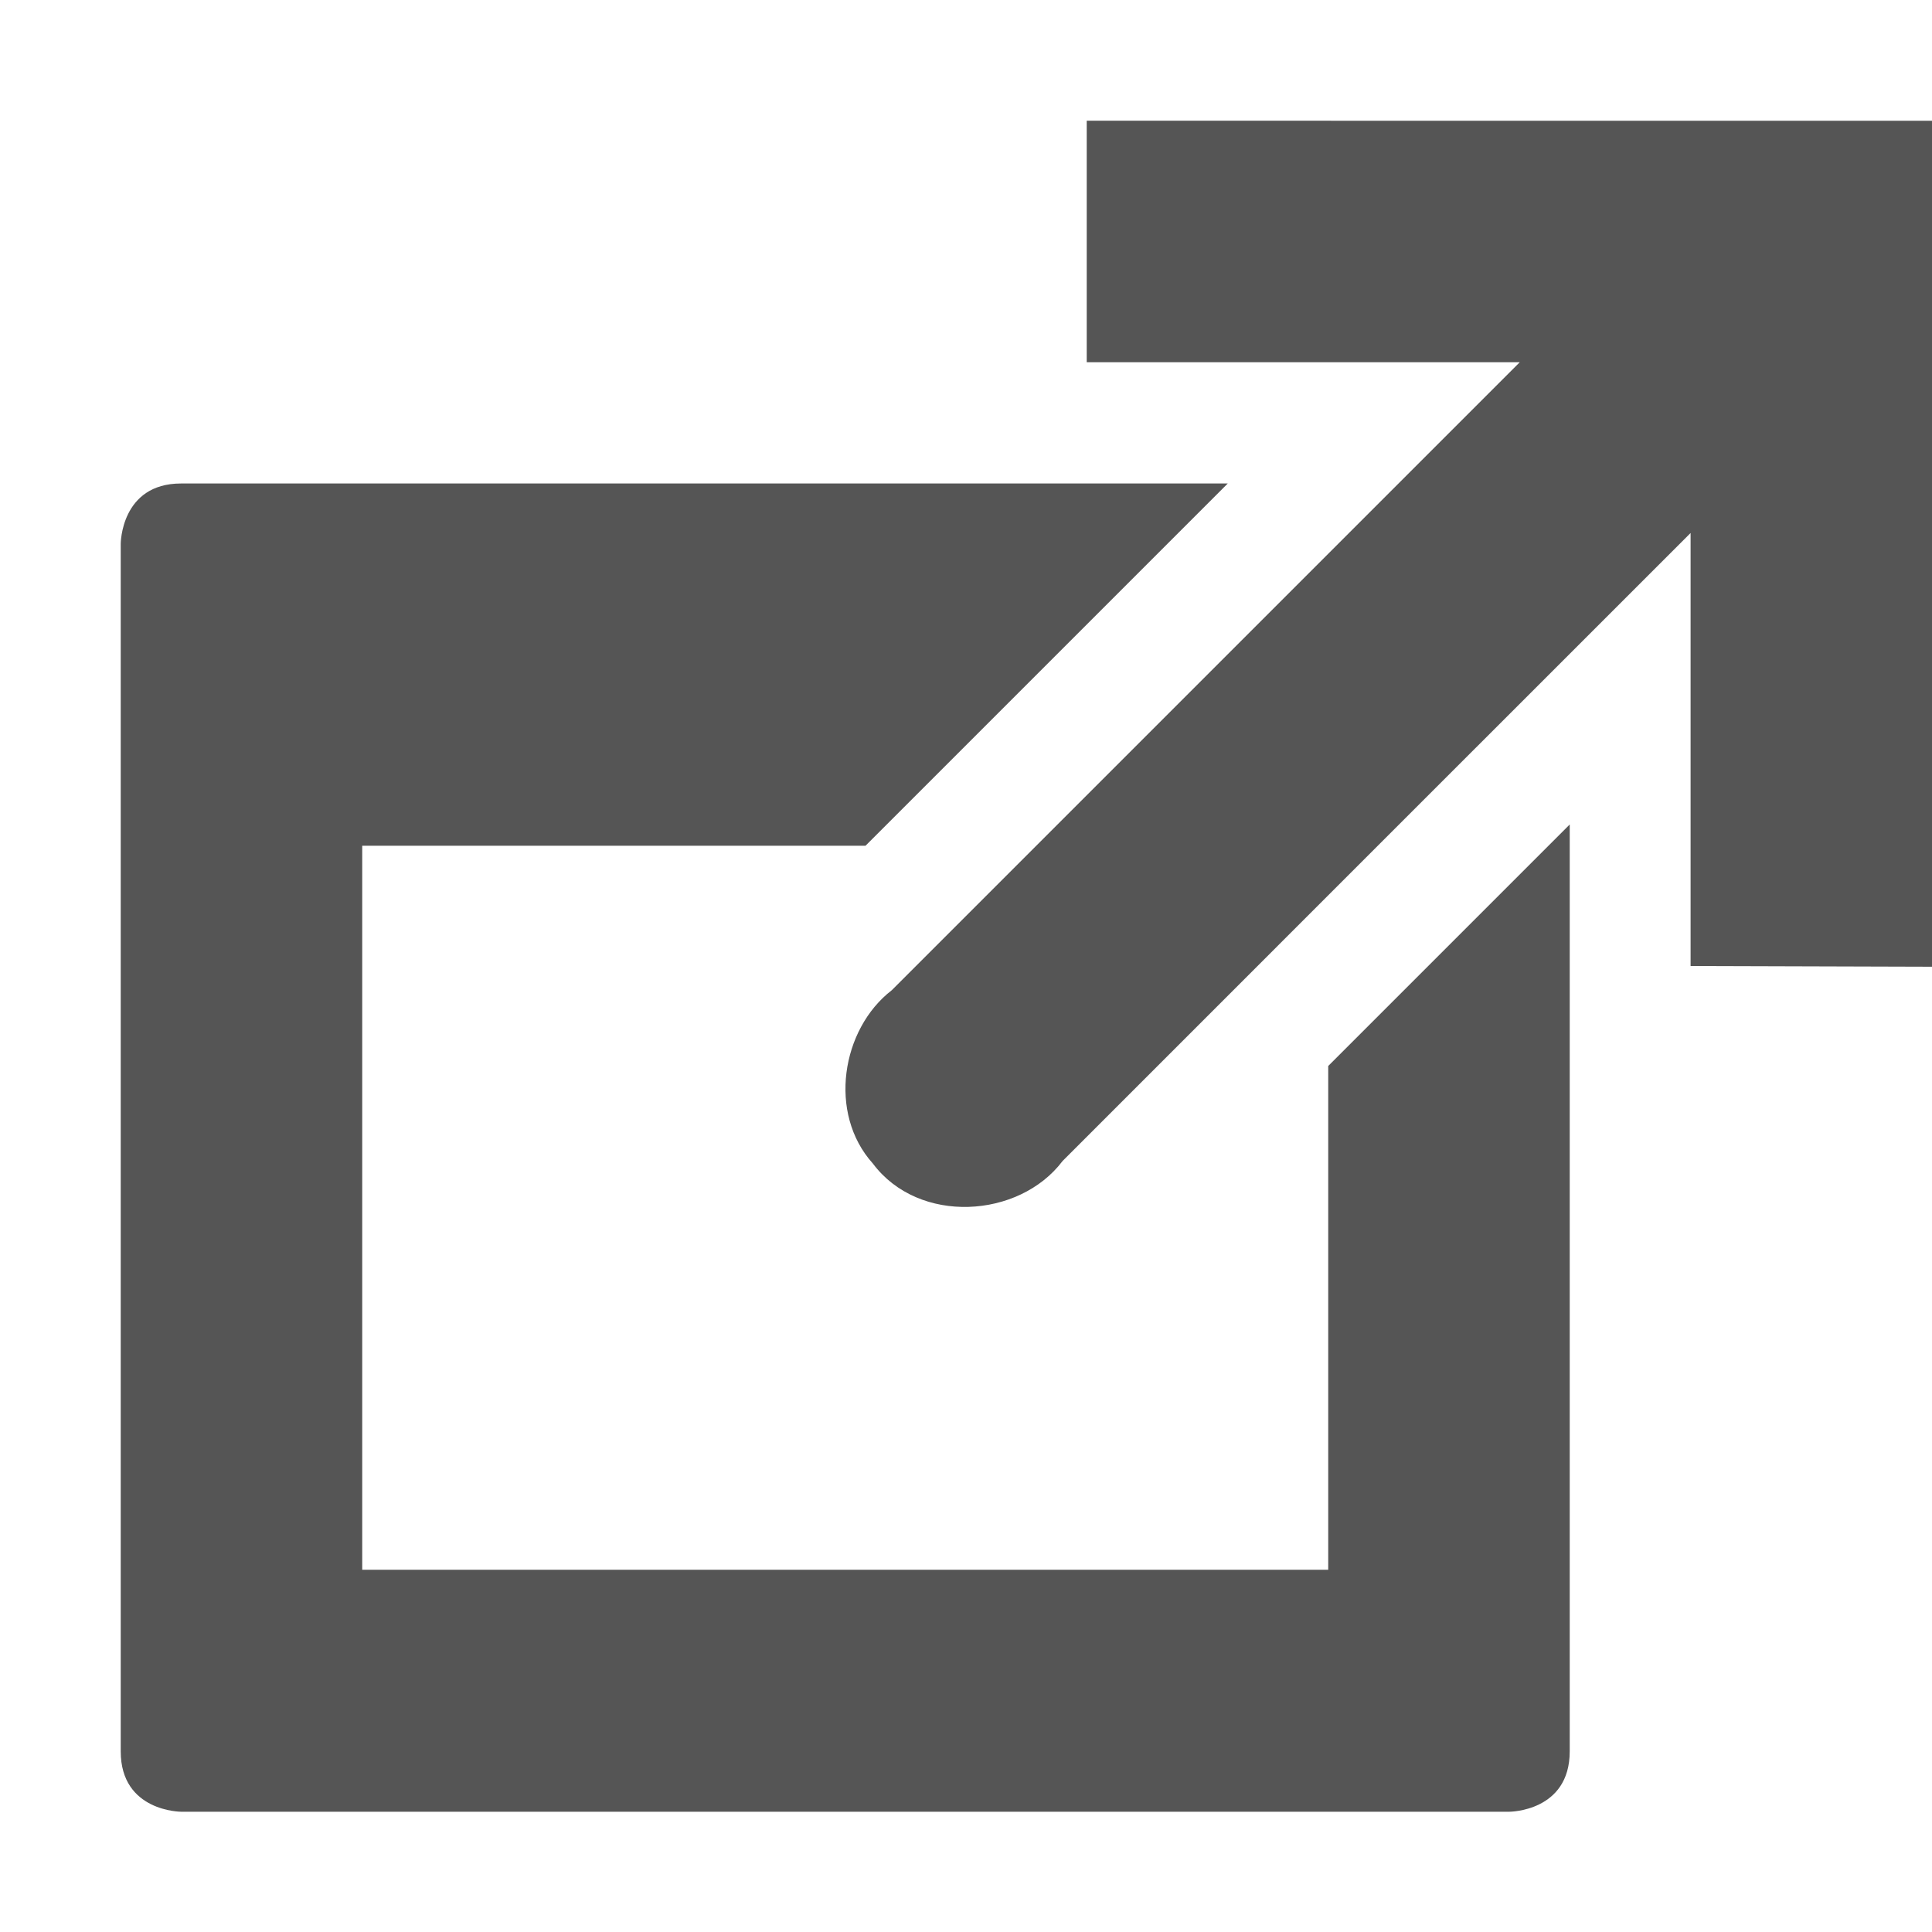
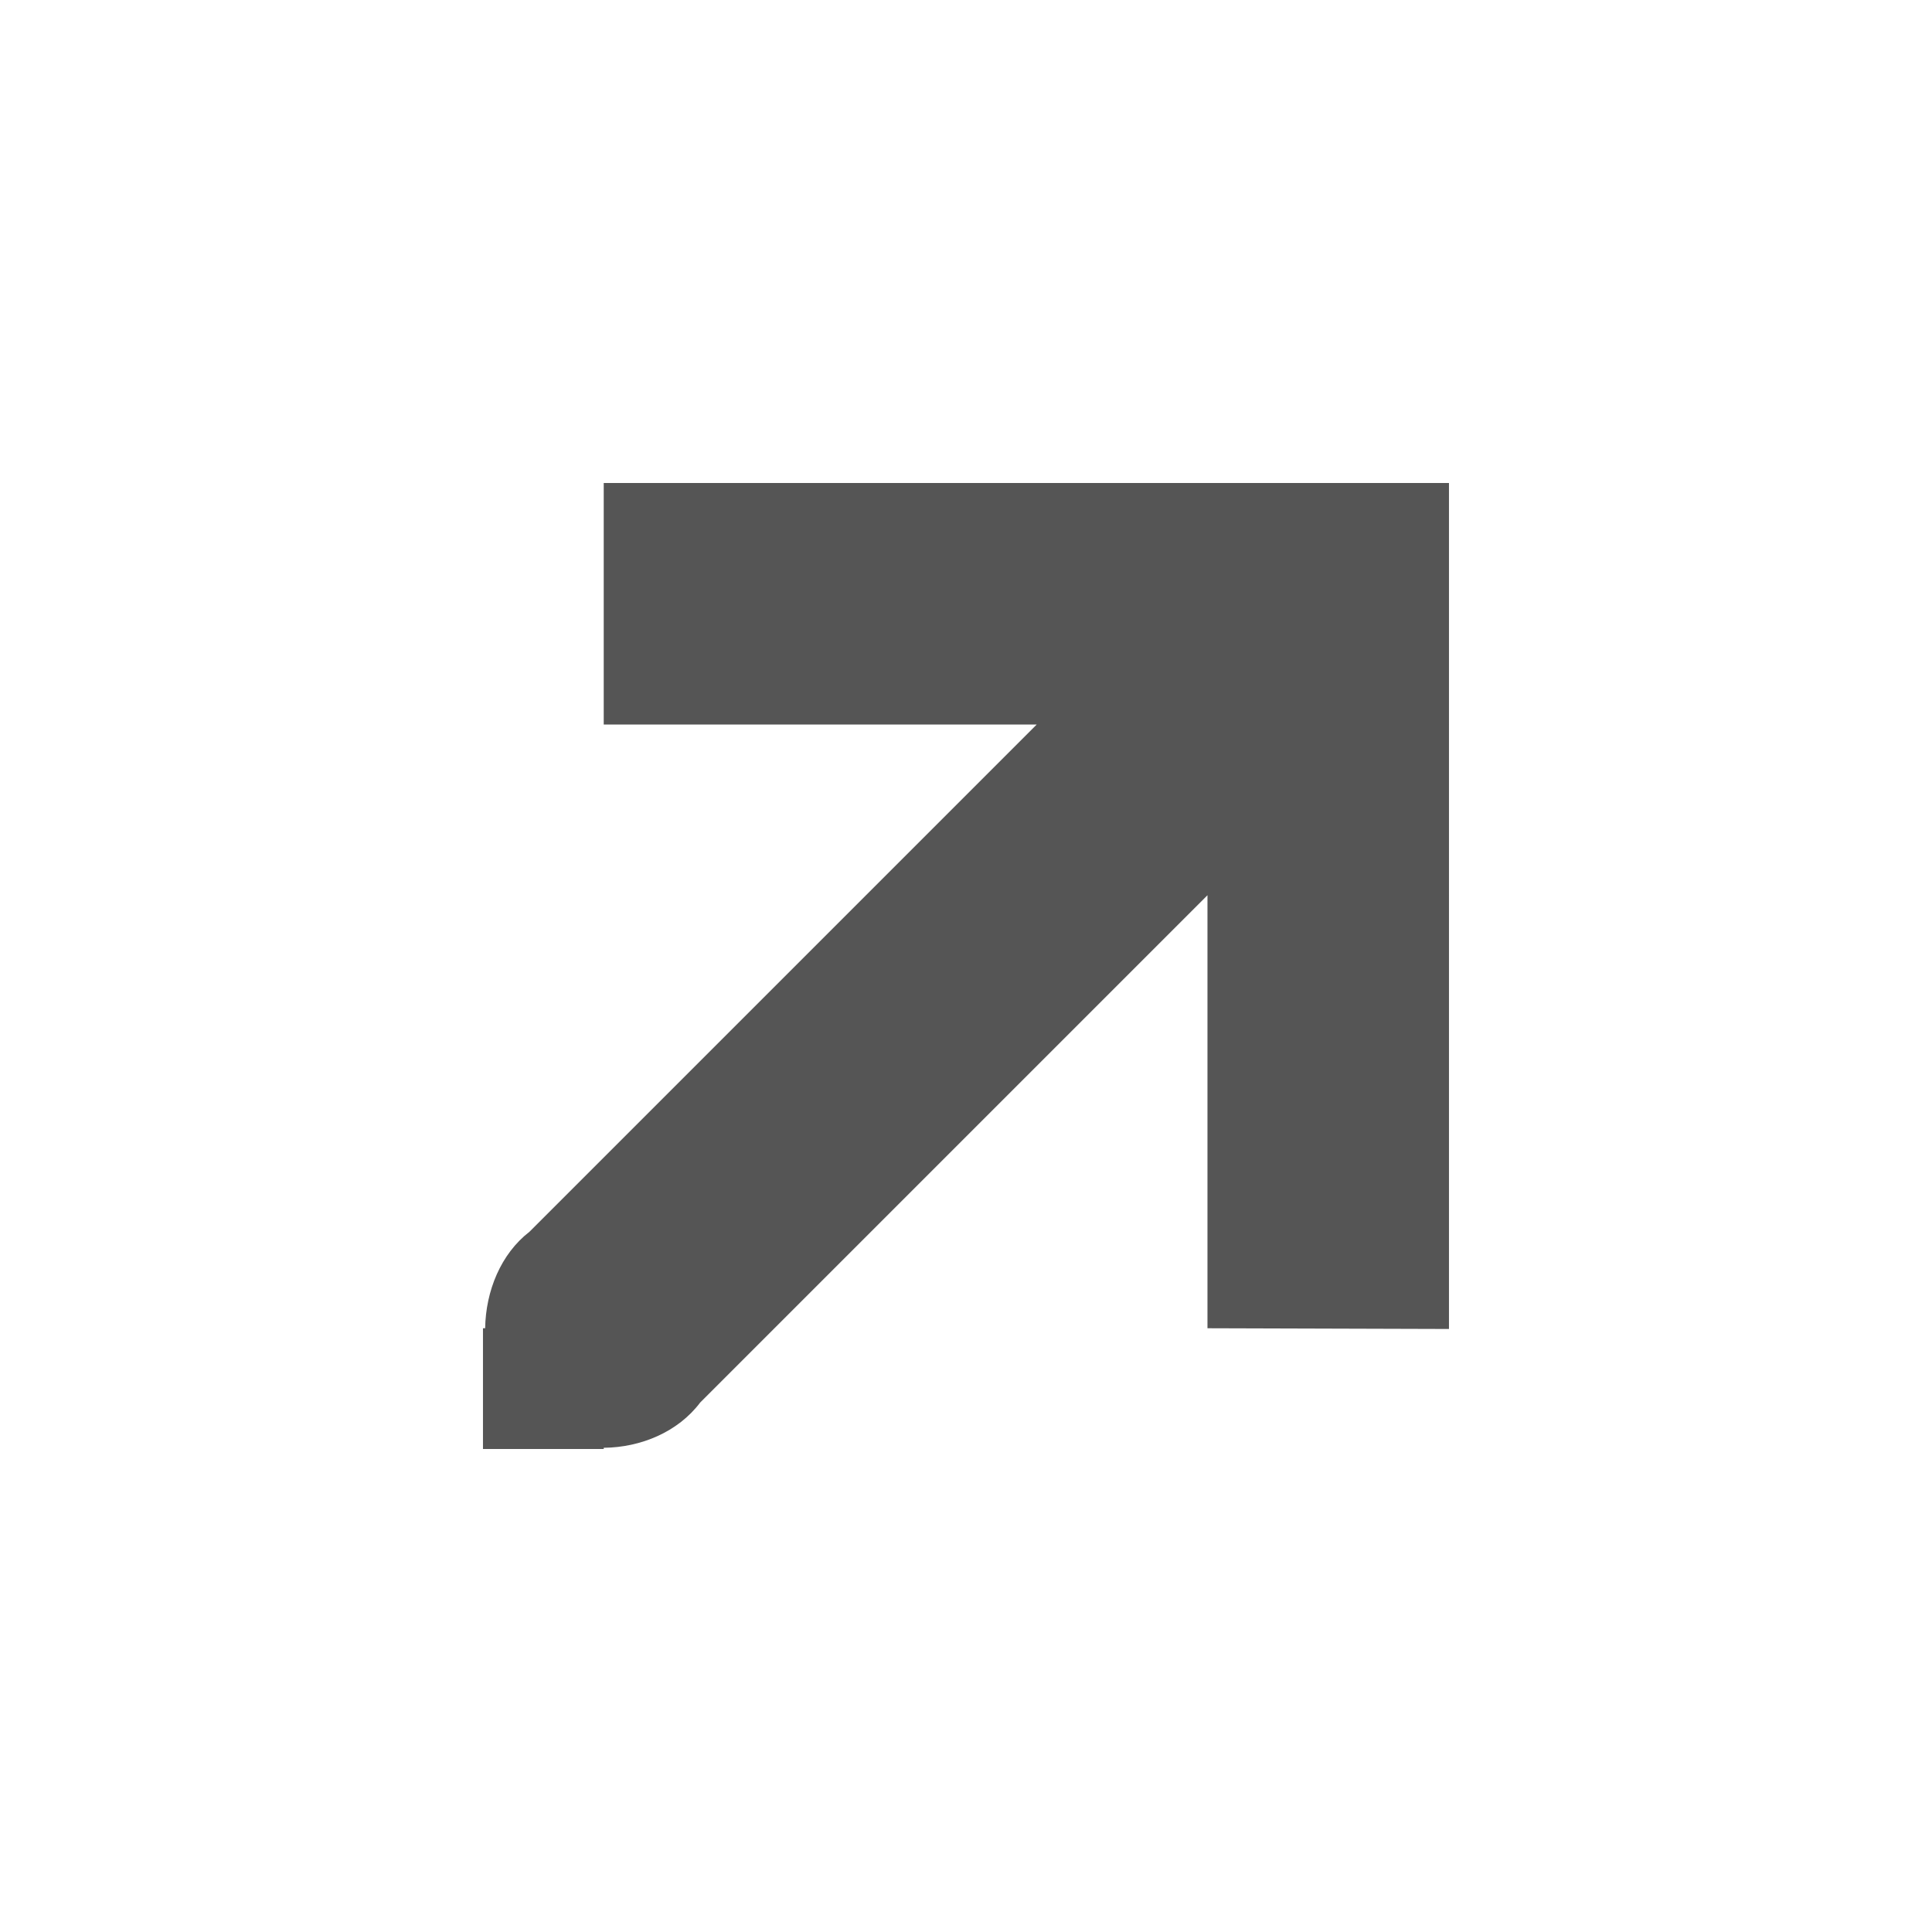
<svg xmlns="http://www.w3.org/2000/svg" xmlns:ns1="http://www.openswatchbook.org/uri/2009/osb" height="16" id="svg7384" style="enable-background:new" version="1.1" width="16">
  <defs id="defs7386">
+     <linearGradient id="linearGradient6882" ns1:paint="solid">
+       <stop id="stop6884" offset="0" style="stop-color:#555555;stop-opacity:1;" />
+     </linearGradient>
    <linearGradient id="linearGradient5606" ns1:paint="solid">
      <stop id="stop5608" offset="0" style="stop-color:#000000;stop-opacity:1;" />
    </linearGradient>
    <filter id="filter7554" style="color-interpolation-filters:sRGB">
      <feBlend id="feBlend7556" in2="BackgroundImage" mode="darken" />
    </filter>
  </defs>
-   <g id="layer9" style="display:inline" transform="translate(-325.0002,-201)" />
-   <g id="layer10" style="display:inline;filter:url(#filter7554)" transform="translate(-325.0002,-201)" />
-   <g id="layer1" style="display:inline" transform="translate(-83.99998,-818)" />
-   <g id="layer14" style="display:inline" transform="translate(-325.0002,-201)" />
-   <g id="layer15" style="display:inline" transform="translate(-325.0002,-201)" />
-   <g id="g71291" style="display:inline" transform="translate(-325.0002,-201)" />
-   <g id="layer2" style="display:inline" transform="translate(-83.99998,-668)" />
-   <g id="layer12" style="display:inline" transform="translate(-325.0002,-201)">
-     <path d="m 326.5,205.004 c -0.5,0 -0.5,0.5 -0.5,0.5 l 0,10 c 0,0.5 0.5,0.5 0.5,0.5 l 11,0 c 0,0 0.5,0 0.5,-0.5 l 0,-5.508 0,-2.168 c -0.667,0.667 -1.333,1.333 -2,2 l 0,4.172 -8,0 0,-5.996 4.168,0 3,-3 -8.668,0 z" id="path6557-2" style="display:inline;fill:#555555;fill-opacity:1;stroke:none;enable-background:new" />
-     <path d="m 334,202 c 0,0.667 0,1.333 0,2 1.195,0 2.391,0 3.586,0 -1.734,1.734 -3.467,3.467 -5.201,5.201 -0.416,0.321 -0.531,1.019 -0.156,1.435 0.38,0.508 1.211,0.456 1.571,-0.021 1.734,-1.734 3.467,-3.468 5.201,-5.201 0,1.195 0,2.391 0,3.586 0.667,0.002 1.333,0.004 2,0.006 0,-2.335 0,-4.671 0,-7.006 -2.333,-9e-5 -4.667,1.9e-4 -7,-1.4e-4 z" id="path6556" style="opacity:1;fill:#555555;fill-opacity:1;stroke:none;stroke-width:4;stroke-miterlimit:4;stroke-dasharray:none;stroke-opacity:1" />
+   <g id="layer9" style="display:inline" transform="translate(-345.0002,-201)" />
+   <g id="layer10" style="display:inline;filter:url(#filter7554)" transform="translate(-345.0002,-201)" />
+   <g id="layer1" style="display:inline" transform="translate(-104,-818)" />
+   <g id="layer14" style="display:inline" transform="translate(-345.0002,-201)" />
+   <g id="layer15" style="display:inline" transform="translate(-345.0002,-201)" />
+   <g id="g71291" style="display:inline" transform="translate(-345.0002,-201)" />
+   <g id="layer2" style="display:inline" transform="translate(-104,-668)" />
+   <g id="layer12" style="display:inline" transform="translate(-345.0002,-201)">
+     <path d="m 350,205 0,2 3.586,0 -4.201,4.201 c -0.238,0.184 -0.362,0.491 -0.367,0.799 l -0.018,0 0,1 1,0 0,-0.01 c 0.308,-0.003 0.615,-0.131 0.799,-0.375 1.734,-1.734 2.467,-2.467 4.201,-4.201 l 0,3.586 2,0.006 2e-5,-7.006 c -2.333,-9e-5 -4.667,3.4e-4 -7,0 z" id="path6556" style="opacity:1;fill:#555555;fill-opacity:1;stroke:none;stroke-width:4;stroke-miterlimit:4;stroke-dasharray:none;stroke-opacity:1" />
  </g>
</svg>
